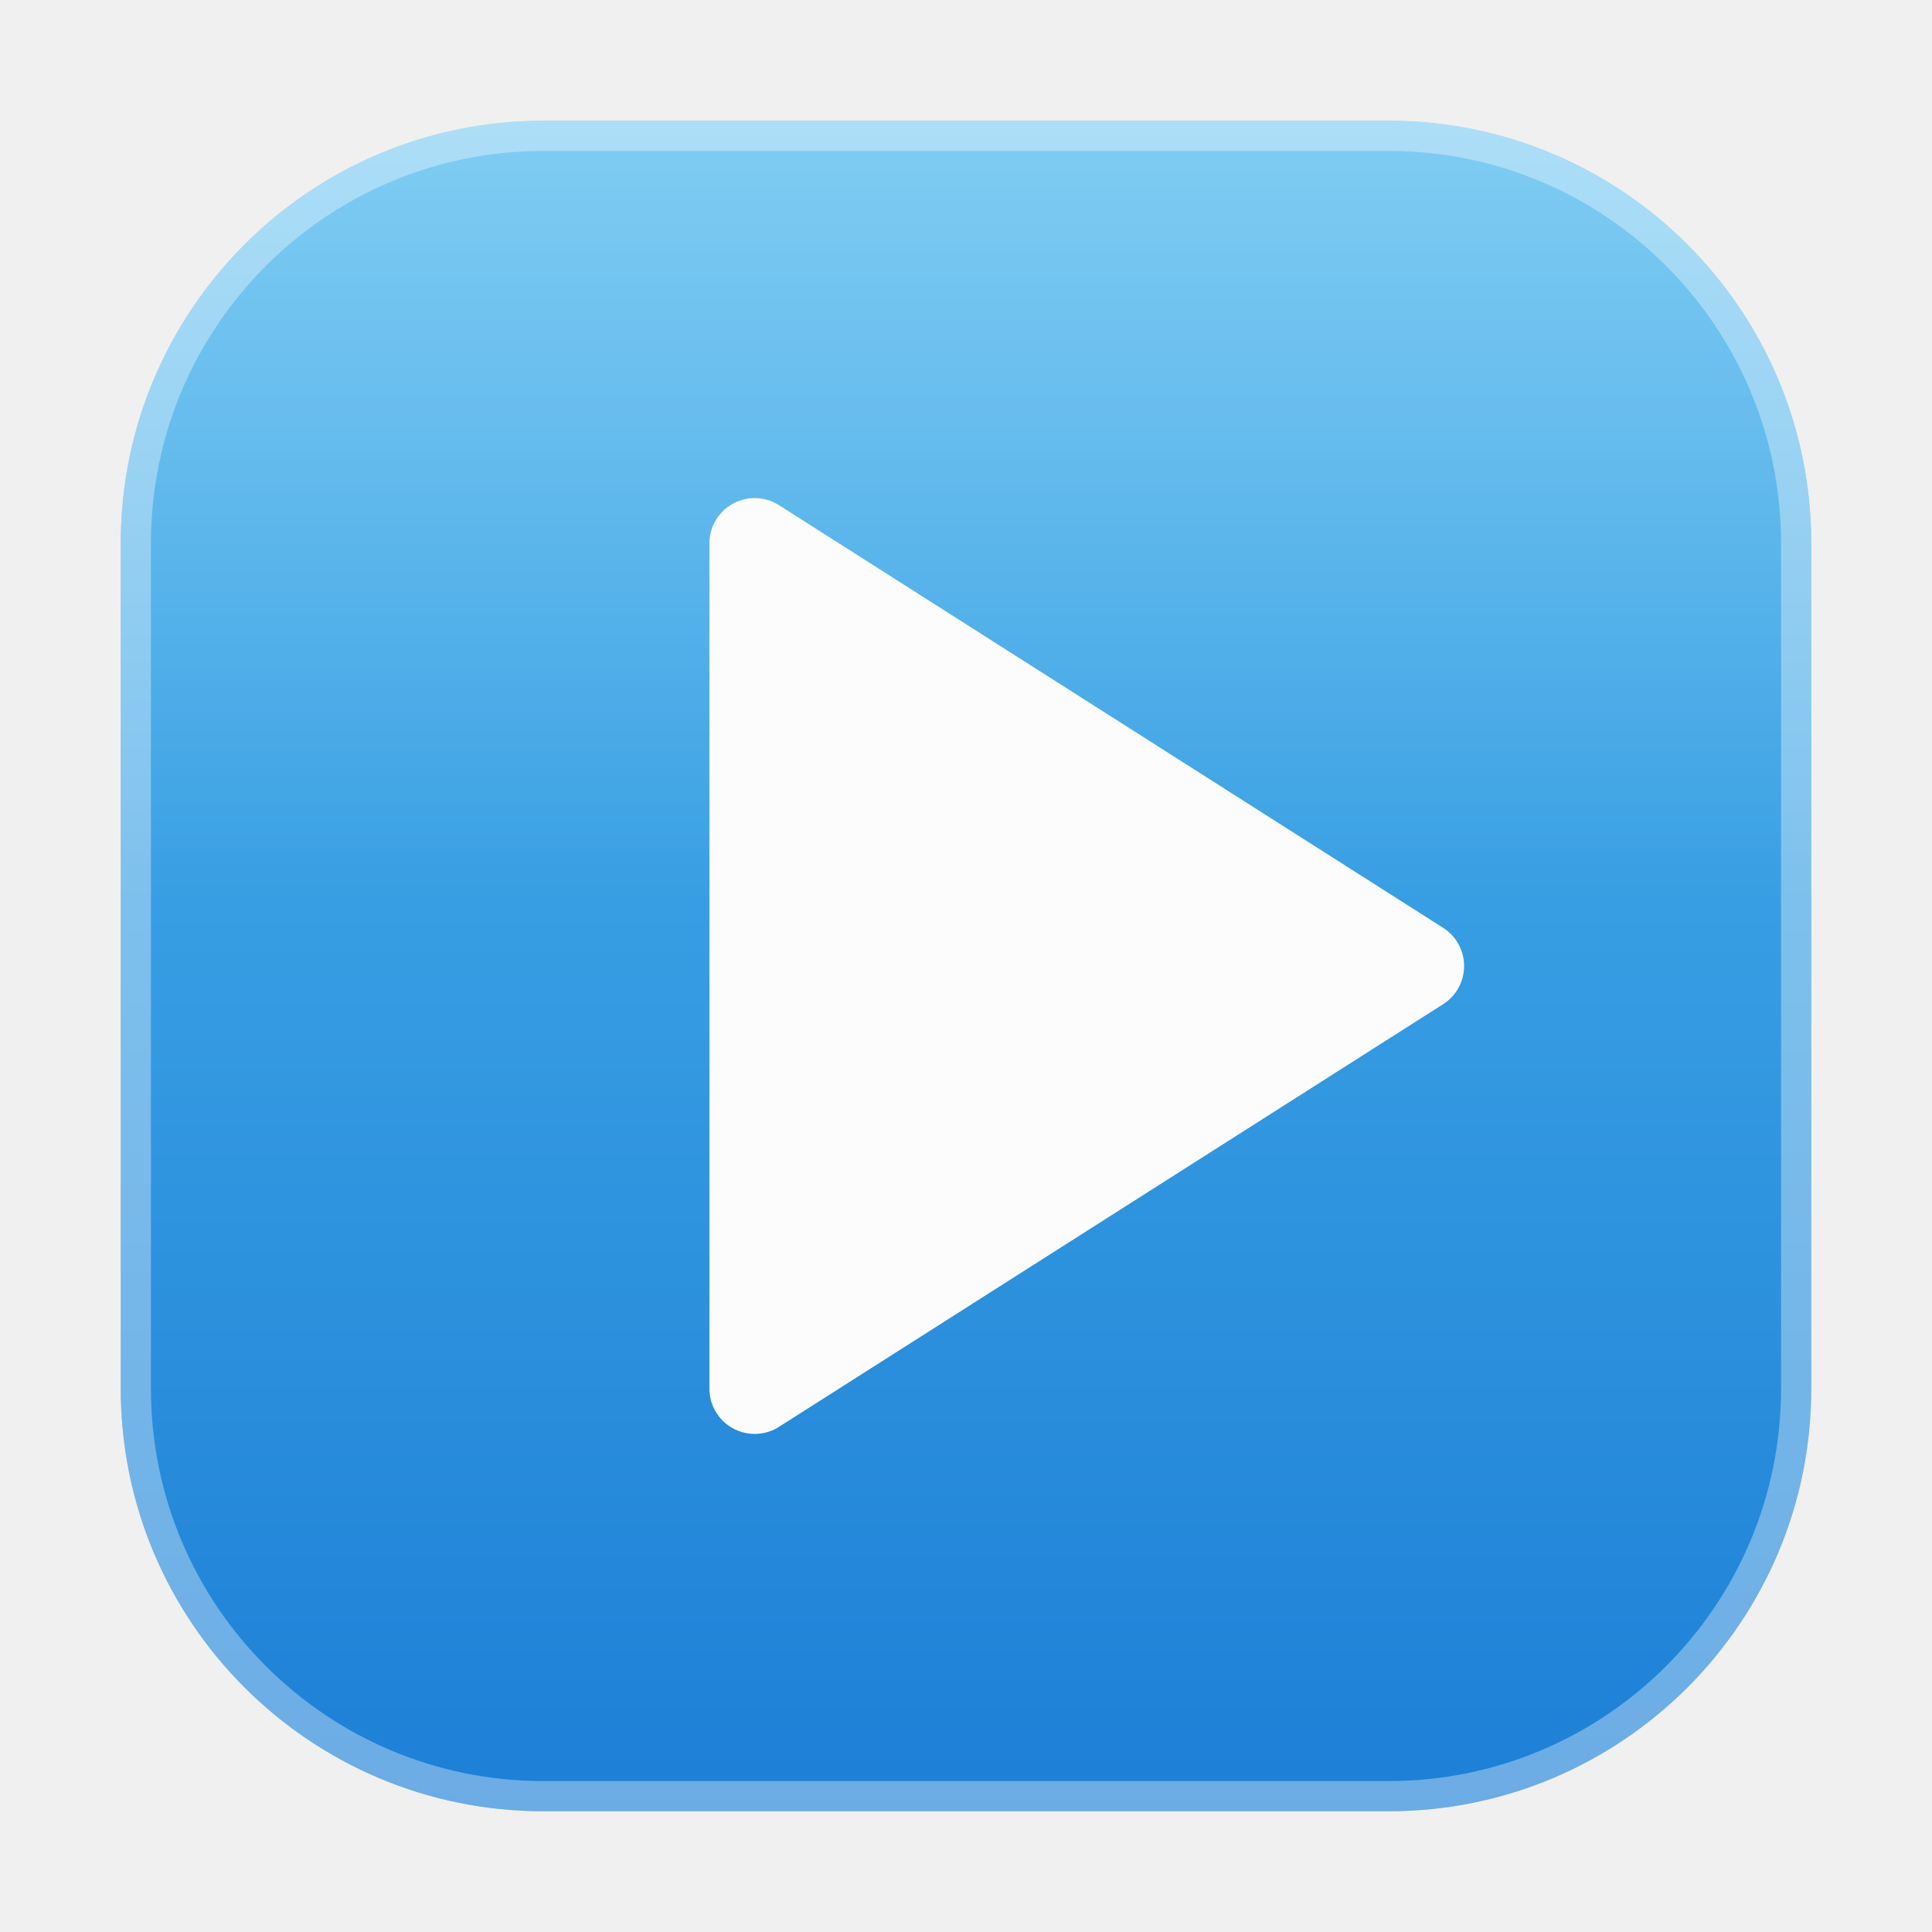
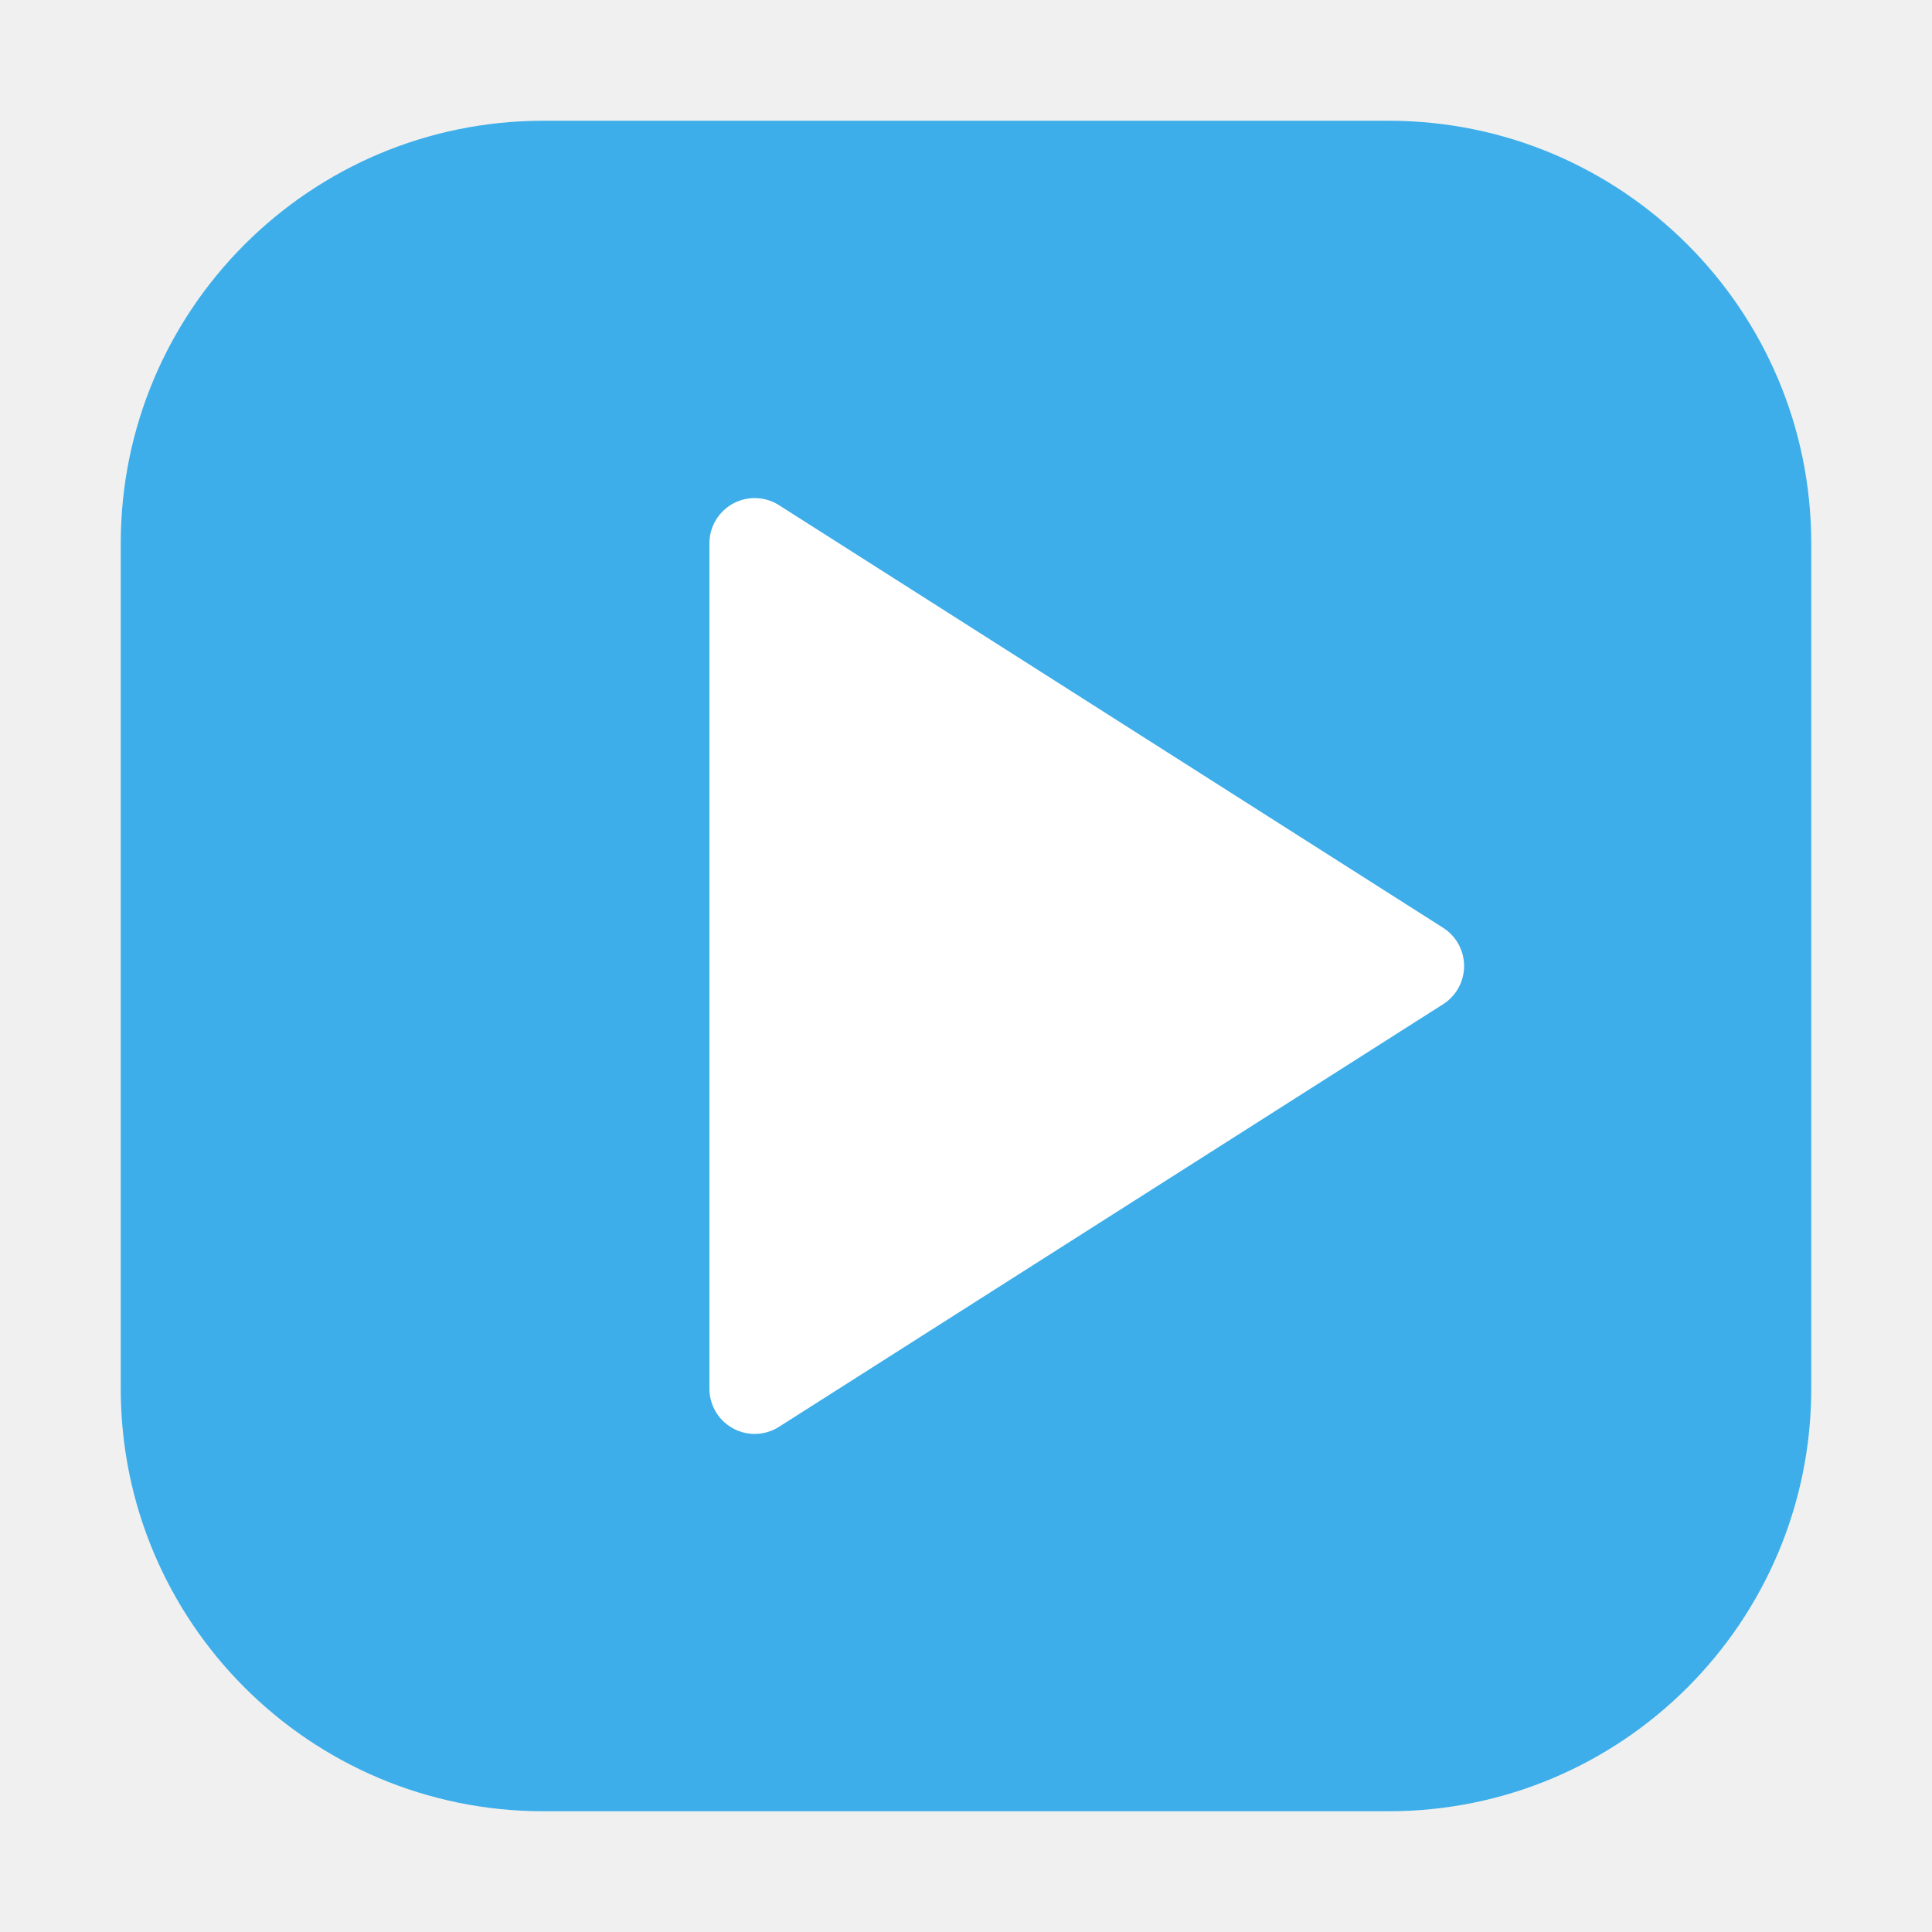
<svg xmlns="http://www.w3.org/2000/svg" viewBox="0 0 64 64" width="64" height="64">
-   <defs>
-     <linearGradient id="button" x1="0" y1="0" x2="0" y2="1">
-       <stop offset="0" stop-color="#4fb9ee" />
-       <stop offset="1" stop-color="#1d7fd6" />
-     </linearGradient>
-     <linearGradient id="gloss" x1="0" y1="0" x2="0" y2="1">
-       <stop offset="0" stop-color="#ffffff" stop-opacity="0.28" />
-       <stop offset="1" stop-color="#ffffff" stop-opacity="0" />
-     </linearGradient>
-     <clipPath id="buttonClip">
-       <rect x="4" y="4" width="56" height="56" rx="14" />
-     </clipPath>
-   </defs>
-   <rect x="4" y="4" width="56" height="56" rx="14" fill="url(#button)" />
-   <rect x="4" y="4" width="56" height="26" clip-path="url(#buttonClip)" fill="url(#gloss)" />
-   <rect x="4.5" y="4.5" width="55" height="55" rx="13.5" fill="none" stroke="#ffffff" stroke-opacity="0.35" />
-   <path d="M25 18v28l22-14z" fill="#fcfcfc" stroke="#fcfcfc" stroke-width="3" stroke-linejoin="round" />
+   <rect x="4" y="4" width="56" height="56" rx="14" fill="#3daee9" />
+   <path d="M25 18v28l22-14z" fill="#ffffff" stroke="#ffffff" stroke-width="3" stroke-linejoin="round" />
</svg>
